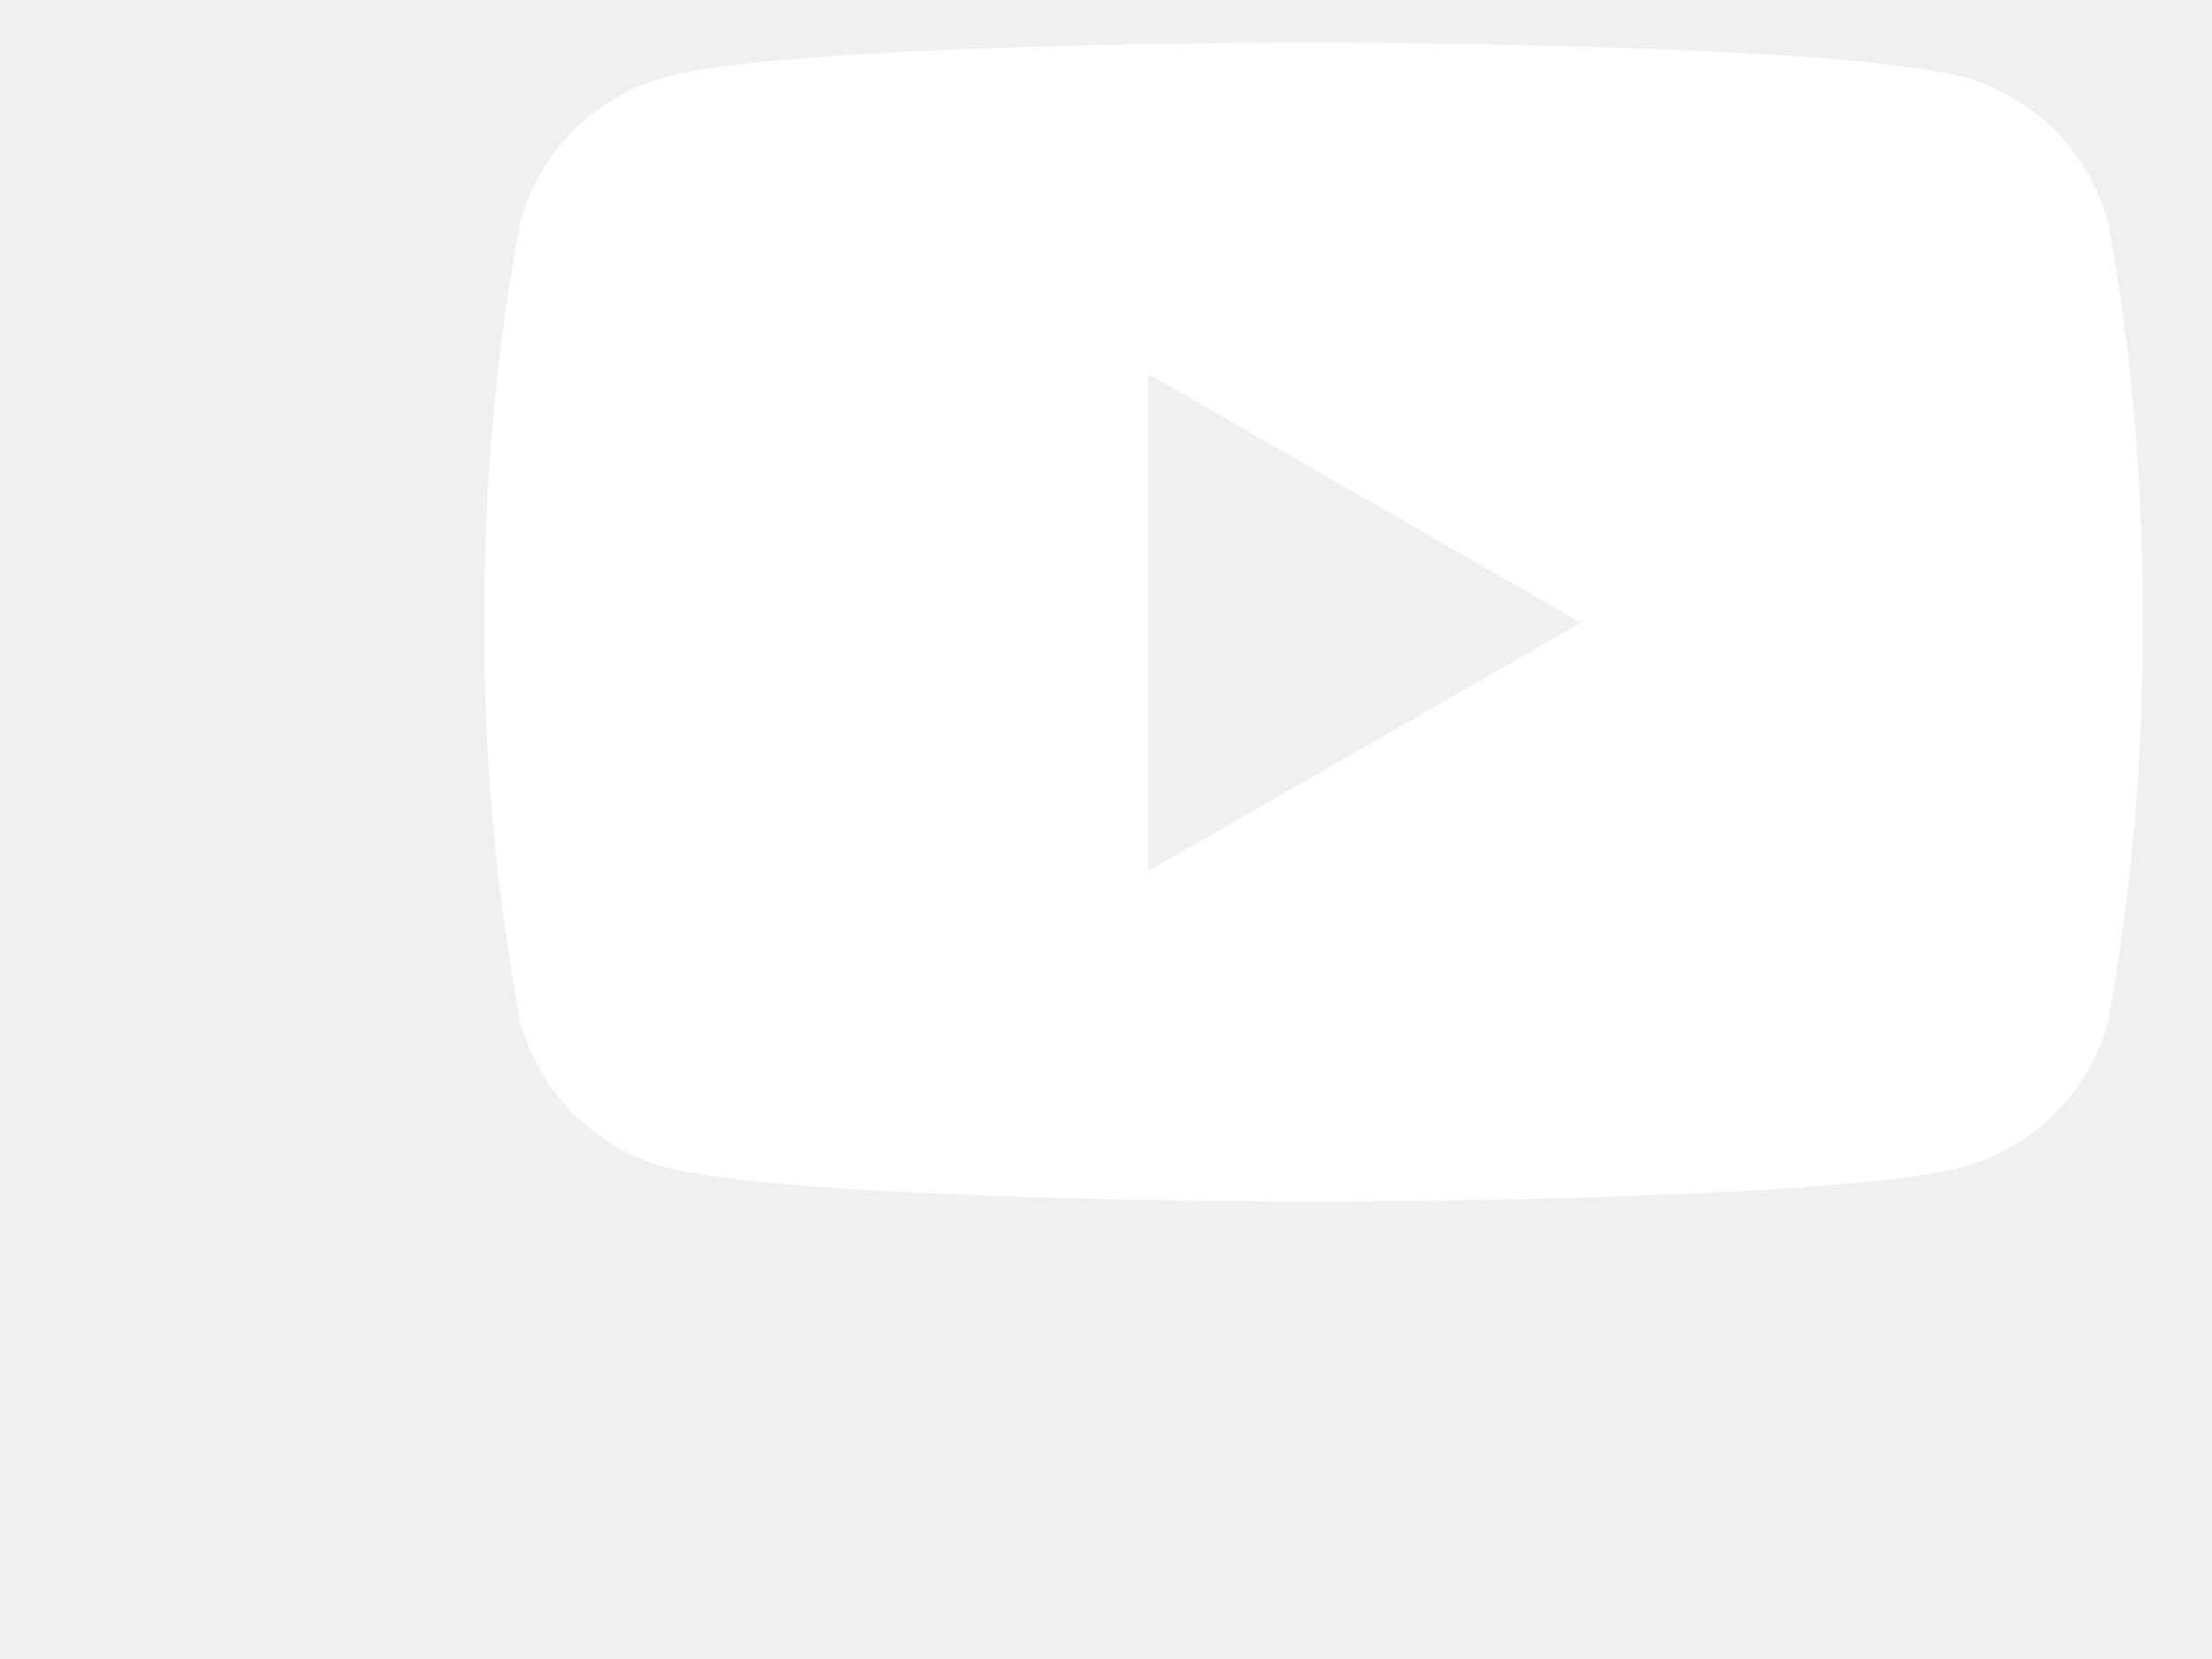
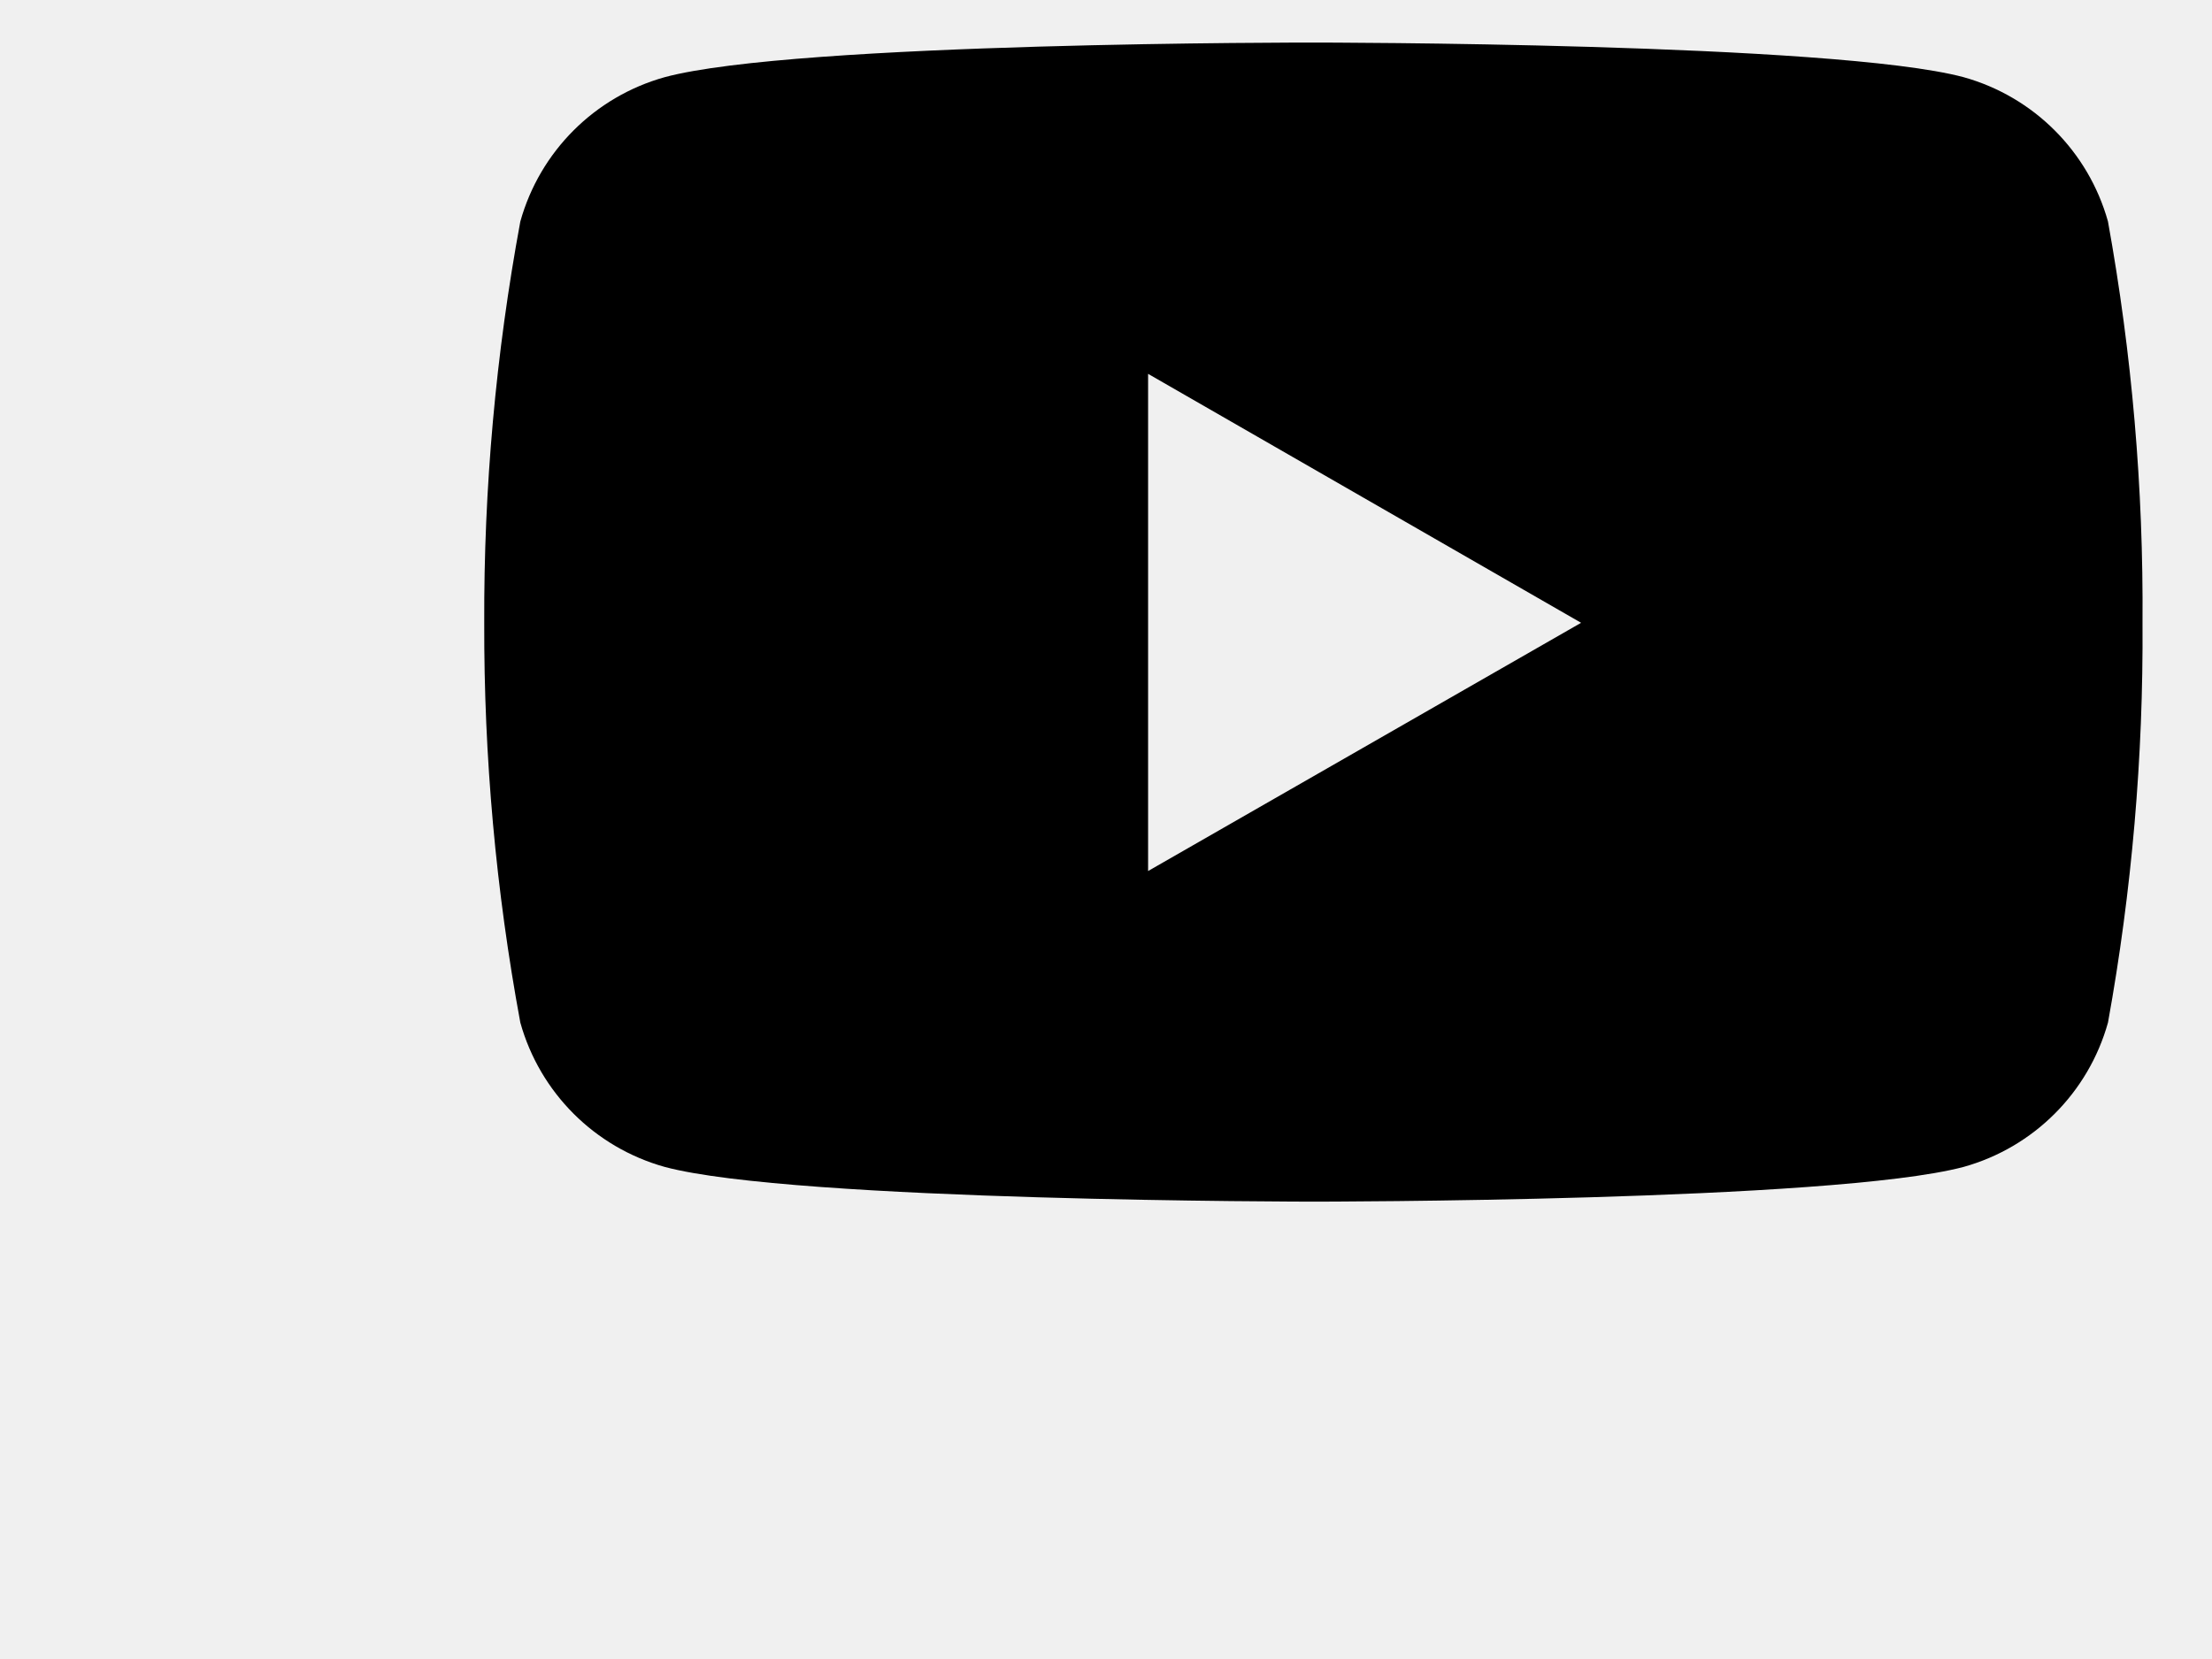
<svg xmlns="http://www.w3.org/2000/svg" height="24" width="32" viewBox="0 0 24 32">
-   <path d="M31.327 4.273a4.01 4.01 0 0 0-2.784-2.784C26.049.821 16.015.821 16.015.821S6.005.808 3.487 1.489A4.01 4.01 0 0 0 .703 4.273a41.663 41.663 0 0 0-.696 7.74 41.663 41.663 0 0 0 .696 7.711 4.01 4.01 0 0 0 2.784 2.784c2.49.67 12.528.67 12.528.67s10.008 0 12.528-.67a4.01 4.01 0 0 0 2.784-2.784 41.7 41.7 0 0 0 .666-7.71 41.663 41.663 0 0 0-.666-7.74zM12.812 16.801v-9.59l8.352 4.802z" fill="#fff" />
+   <path d="M31.327 4.273a4.01 4.01 0 0 0-2.784-2.784C26.049.821 16.015.821 16.015.821S6.005.808 3.487 1.489A4.01 4.01 0 0 0 .703 4.273a41.663 41.663 0 0 0-.696 7.74 41.663 41.663 0 0 0 .696 7.711 4.01 4.01 0 0 0 2.784 2.784c2.49.67 12.528.67 12.528.67s10.008 0 12.528-.67a4.01 4.01 0 0 0 2.784-2.784 41.7 41.7 0 0 0 .666-7.71 41.663 41.663 0 0 0-.666-7.74zM12.812 16.801v-9.59l8.352 4.802z" fill="#000" />
</svg>
